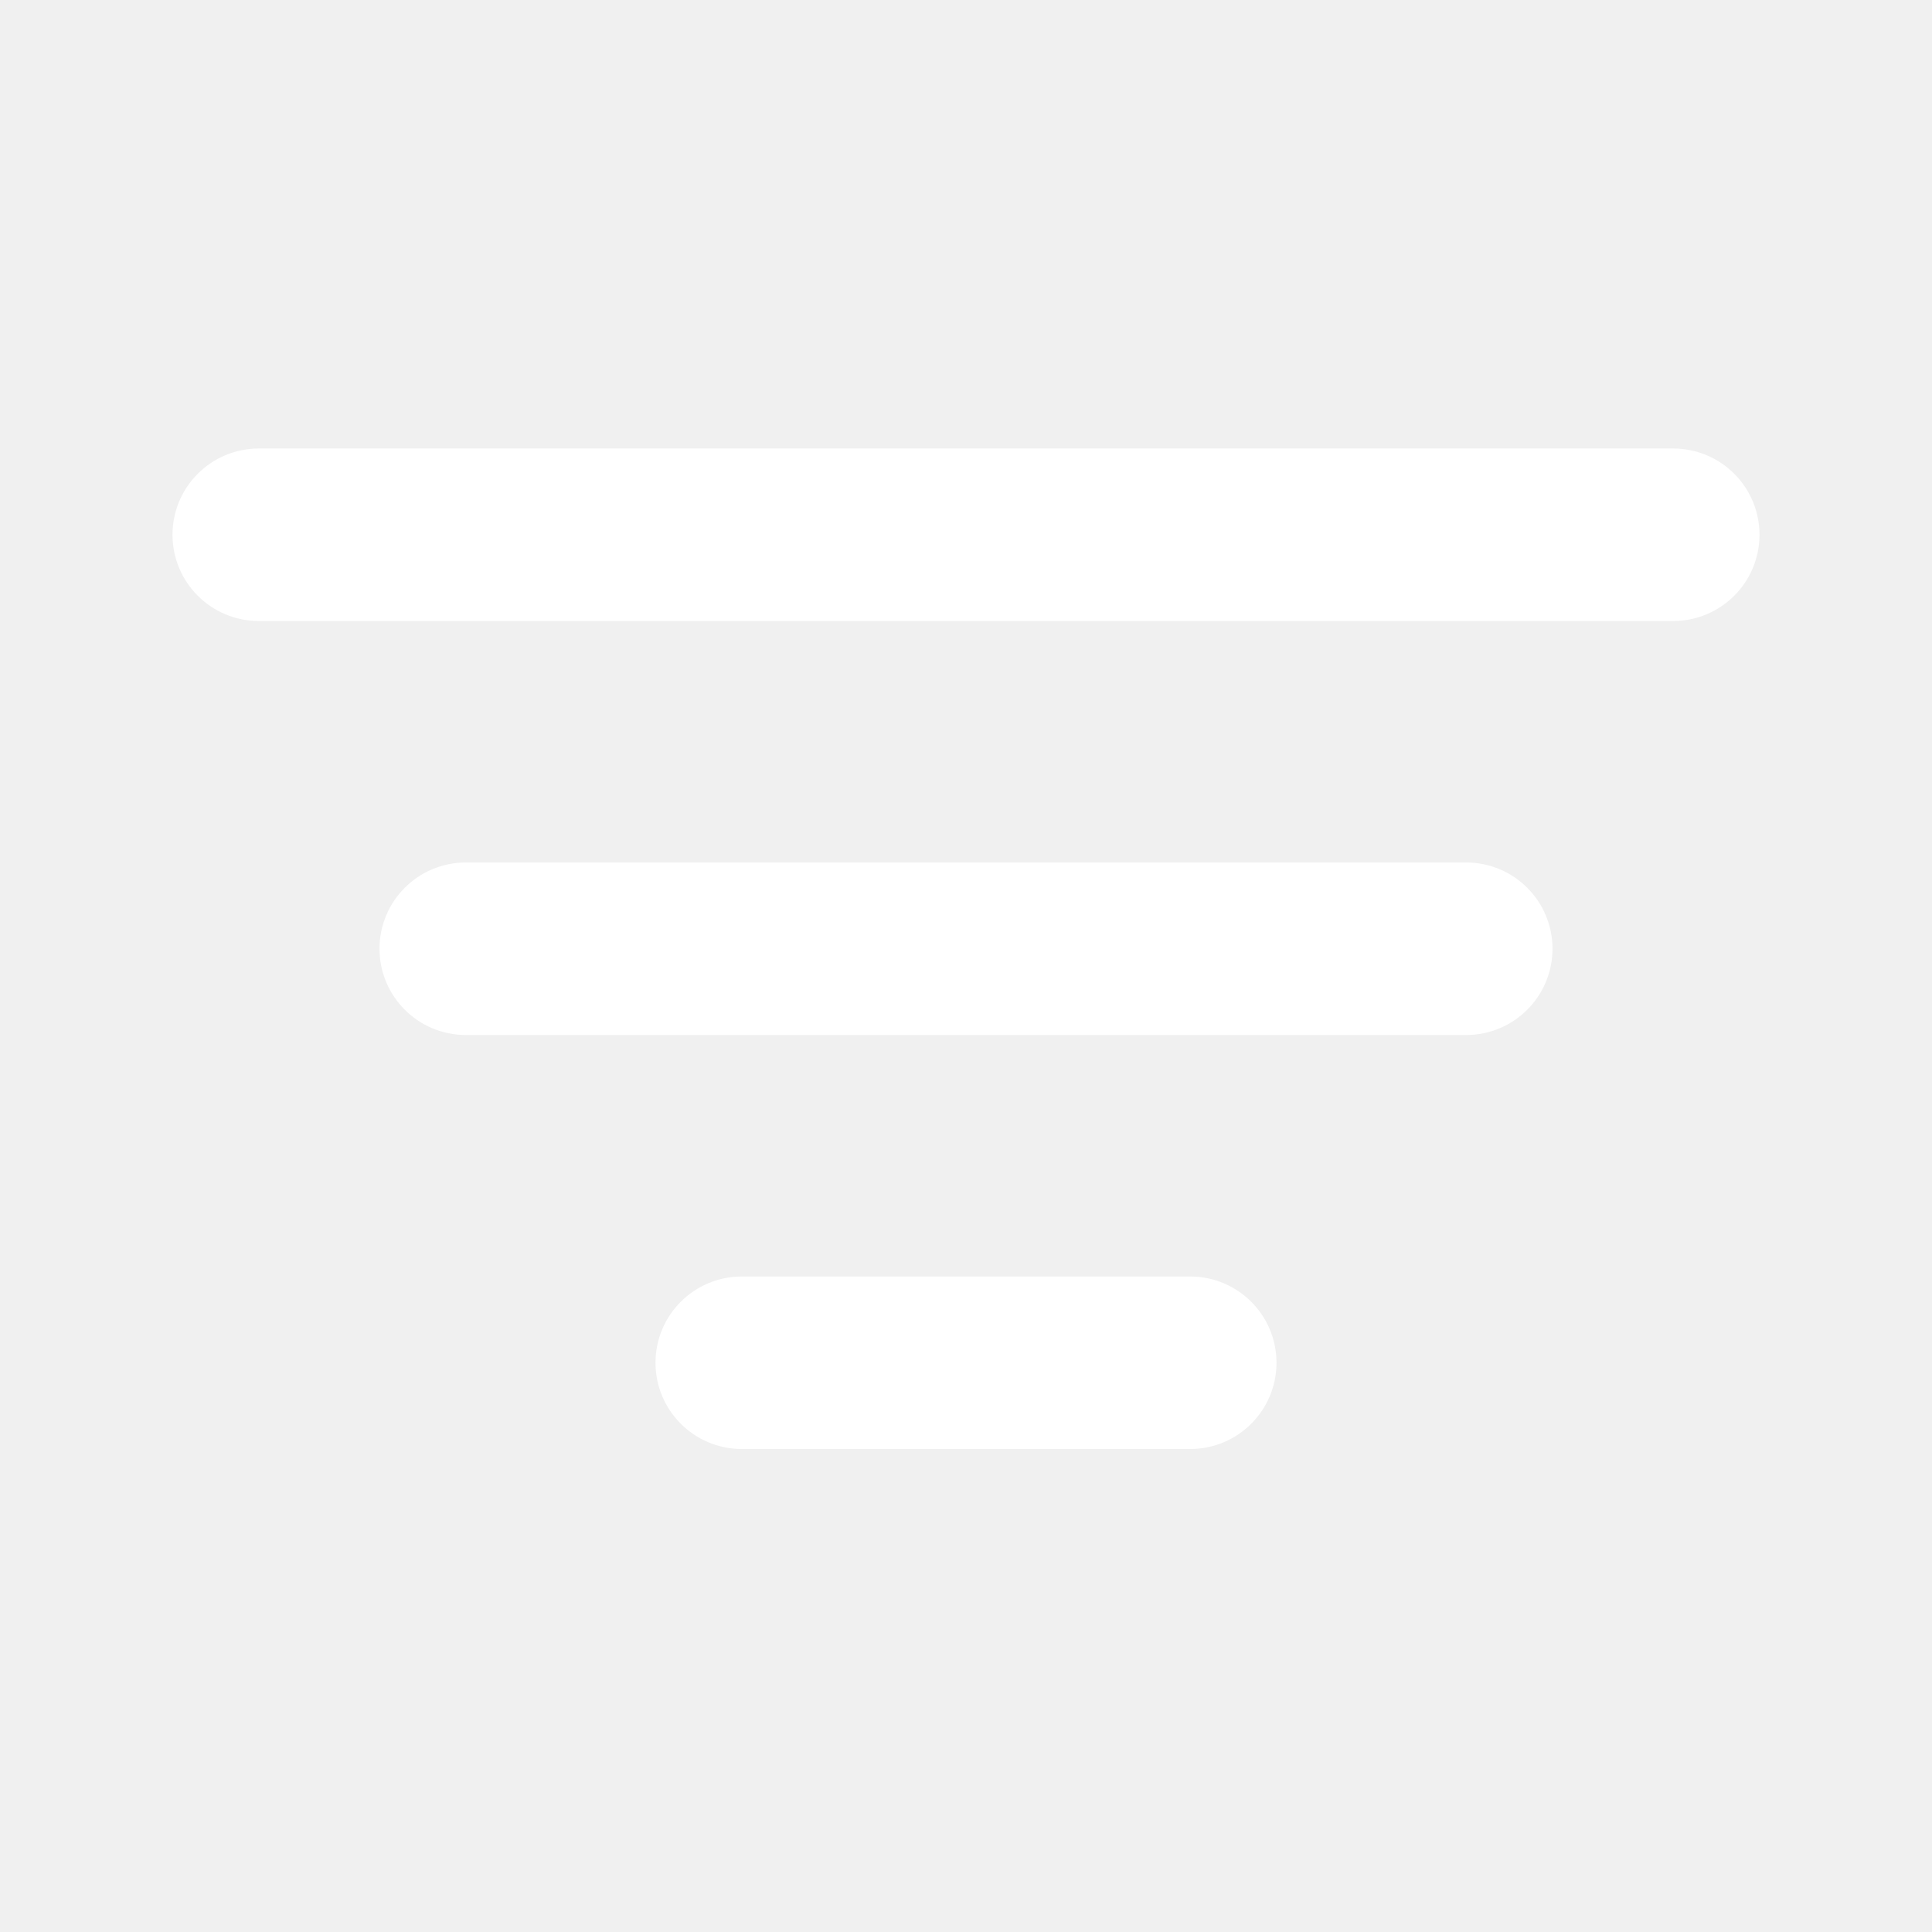
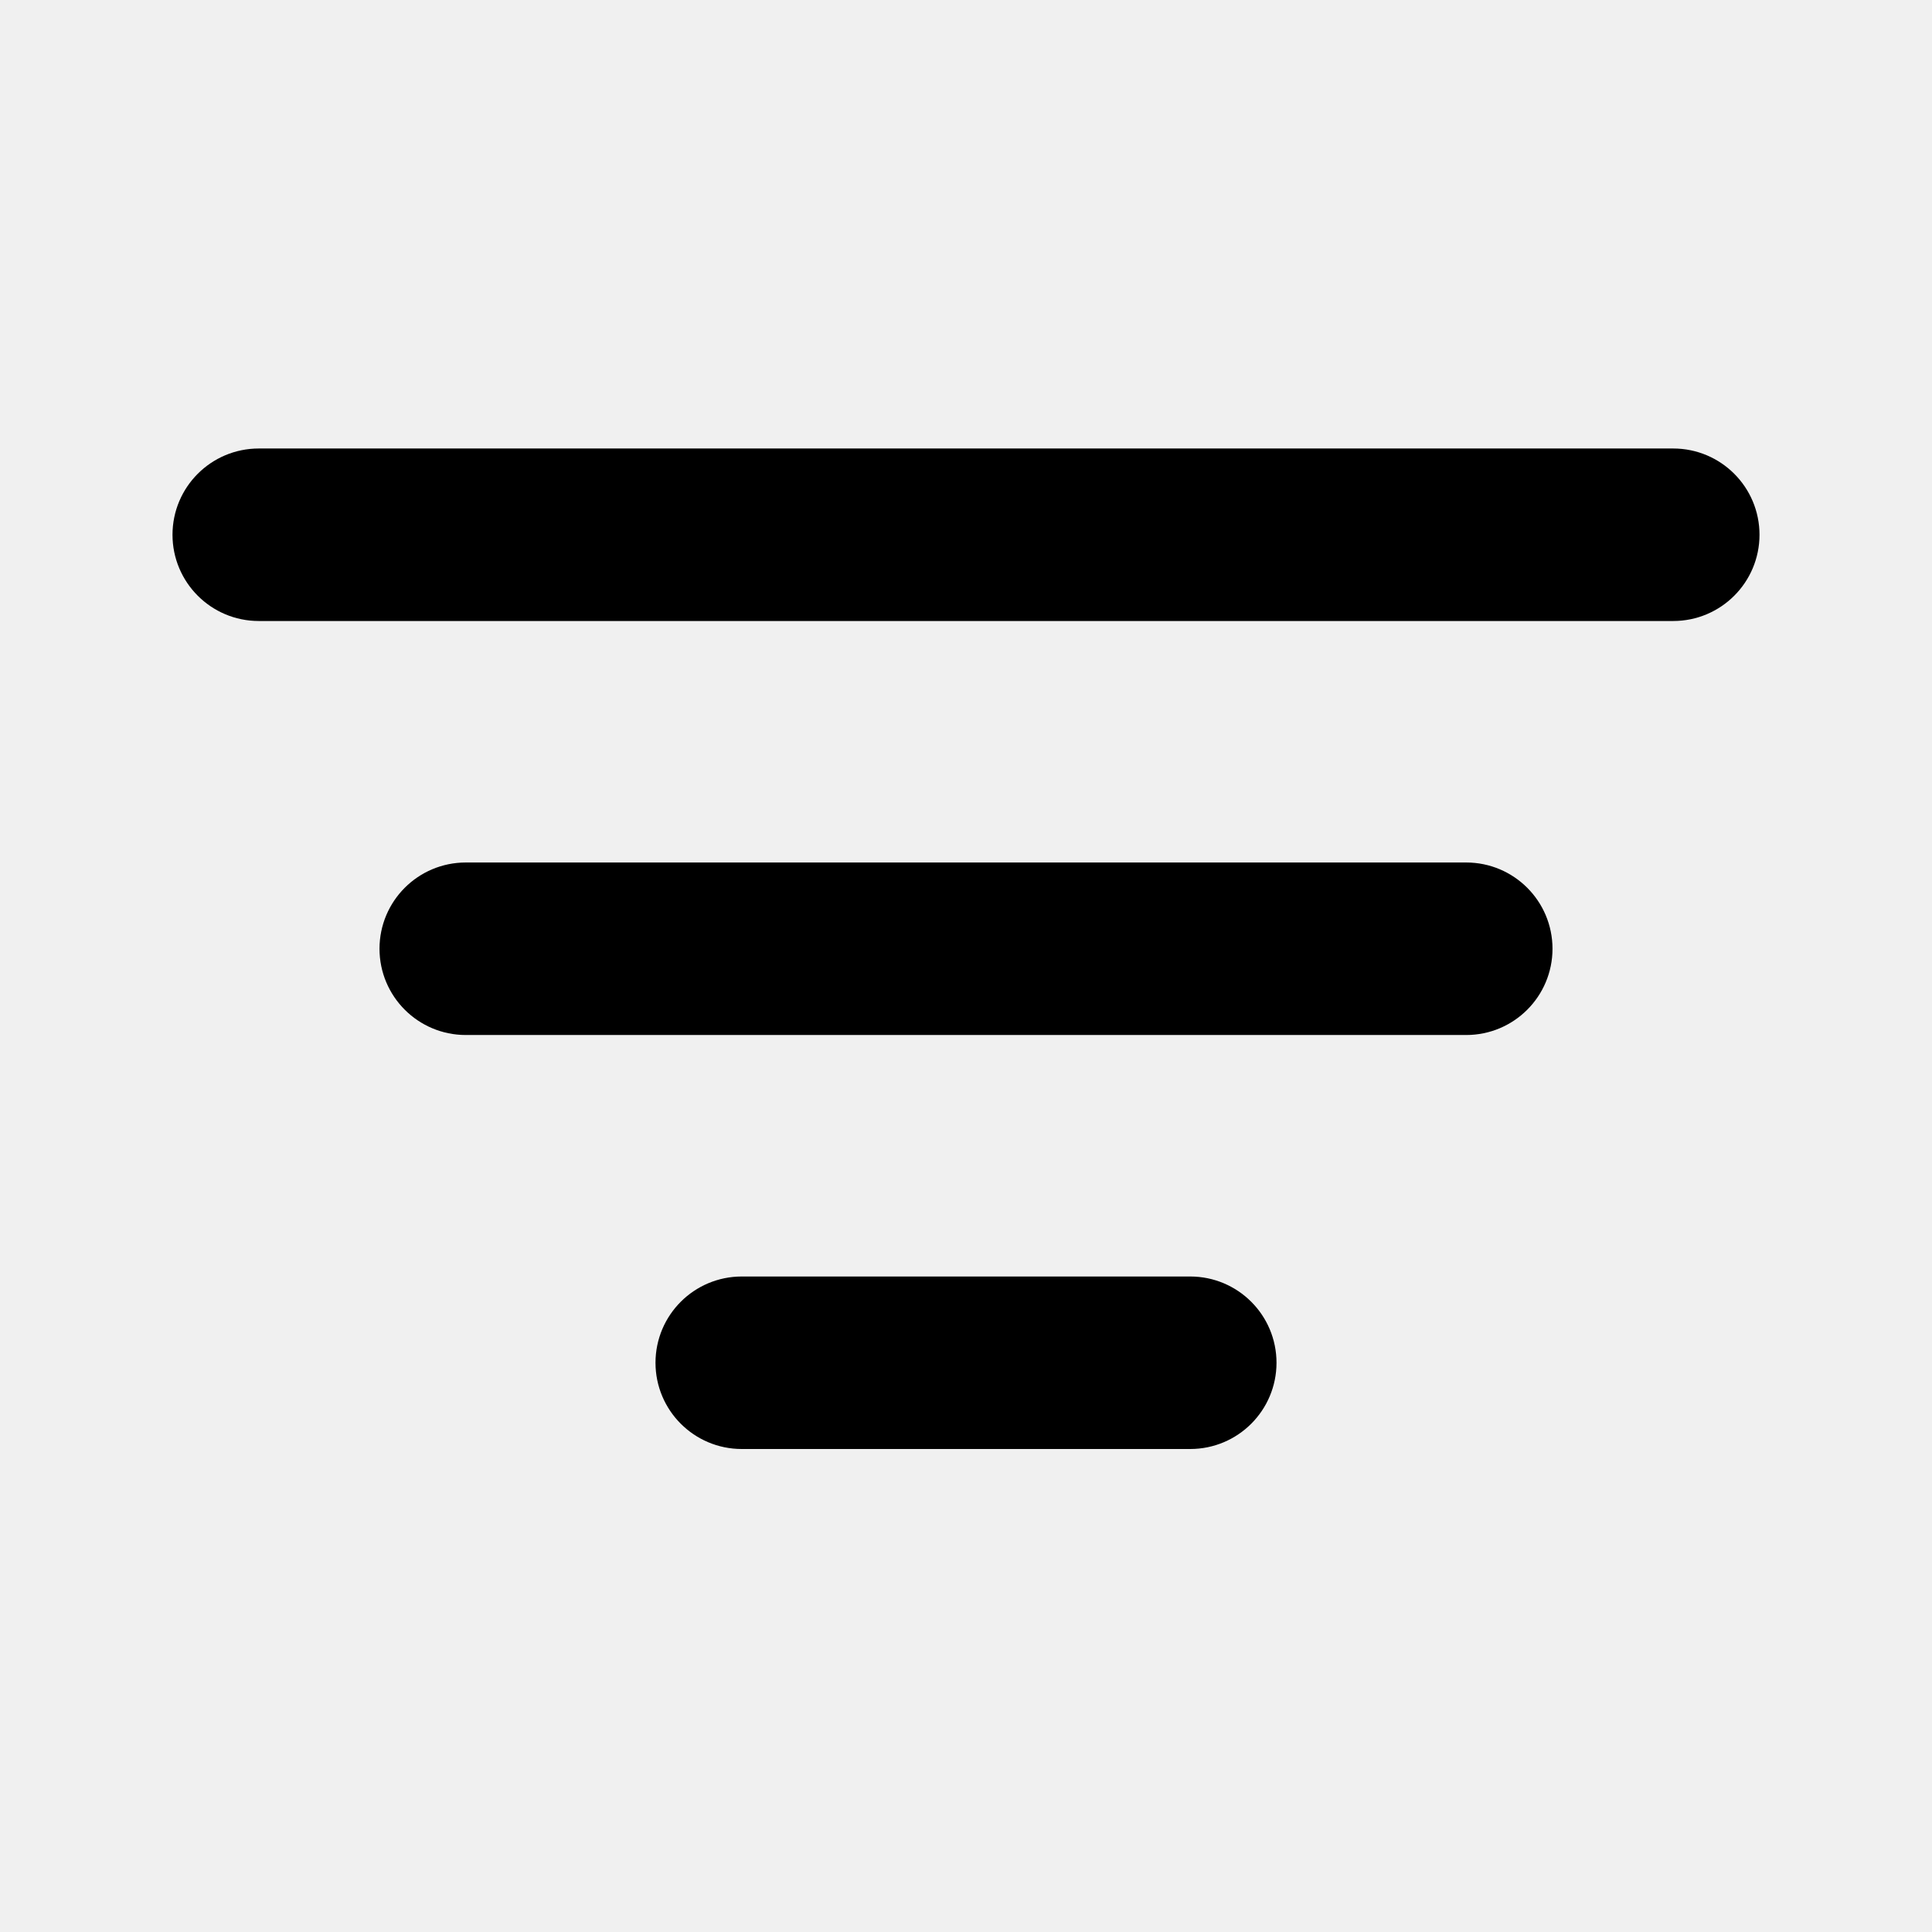
<svg xmlns="http://www.w3.org/2000/svg" width="28px" height="28px" viewBox="0 0 28 28" version="1.1">
-   <g id="🔍-Product-Icons" stroke="#fff" stroke-width="1" fill="none" fill-rule="evenodd">
-     <g id="ic_fluent_filter_28_regular" fill="#fff" fill-rule="nonzero">
+   <g id="🔍-Product-Icons" stroke="#000" stroke-width="1" fill="none" fill-rule="evenodd">
+     <g id="ic_fluent_filter_28_regular" fill="#000" fill-rule="nonzero">
      <path d="M17.25,19 C17.664,19 18,19.336 18,19.75 C18,20.164 17.664,20.5 17.25,20.5 L10.75,20.5 C10.336,20.5 10,20.164 10,19.75 C10,19.336 10.336,19 10.75,19 L17.25,19 Z M21.25,13 C21.664,13 22,13.336 22,13.75 C22,14.164 21.664,14.5 21.25,14.5 L6.75,14.5 C6.336,14.5 6,14.164 6,13.75 C6,13.336 6.336,13 6.75,13 L21.25,13 Z M24.25,7 C24.664,7 25,7.336 25,7.75 C25,8.164 24.664,8.5 24.25,8.5 L3.75,8.5 C3.336,8.5 3,8.164 3,7.75 C3,7.336 3.336,7 3.75,7 L24.25,7 Z" />
    </g>
  </g>
</svg>
